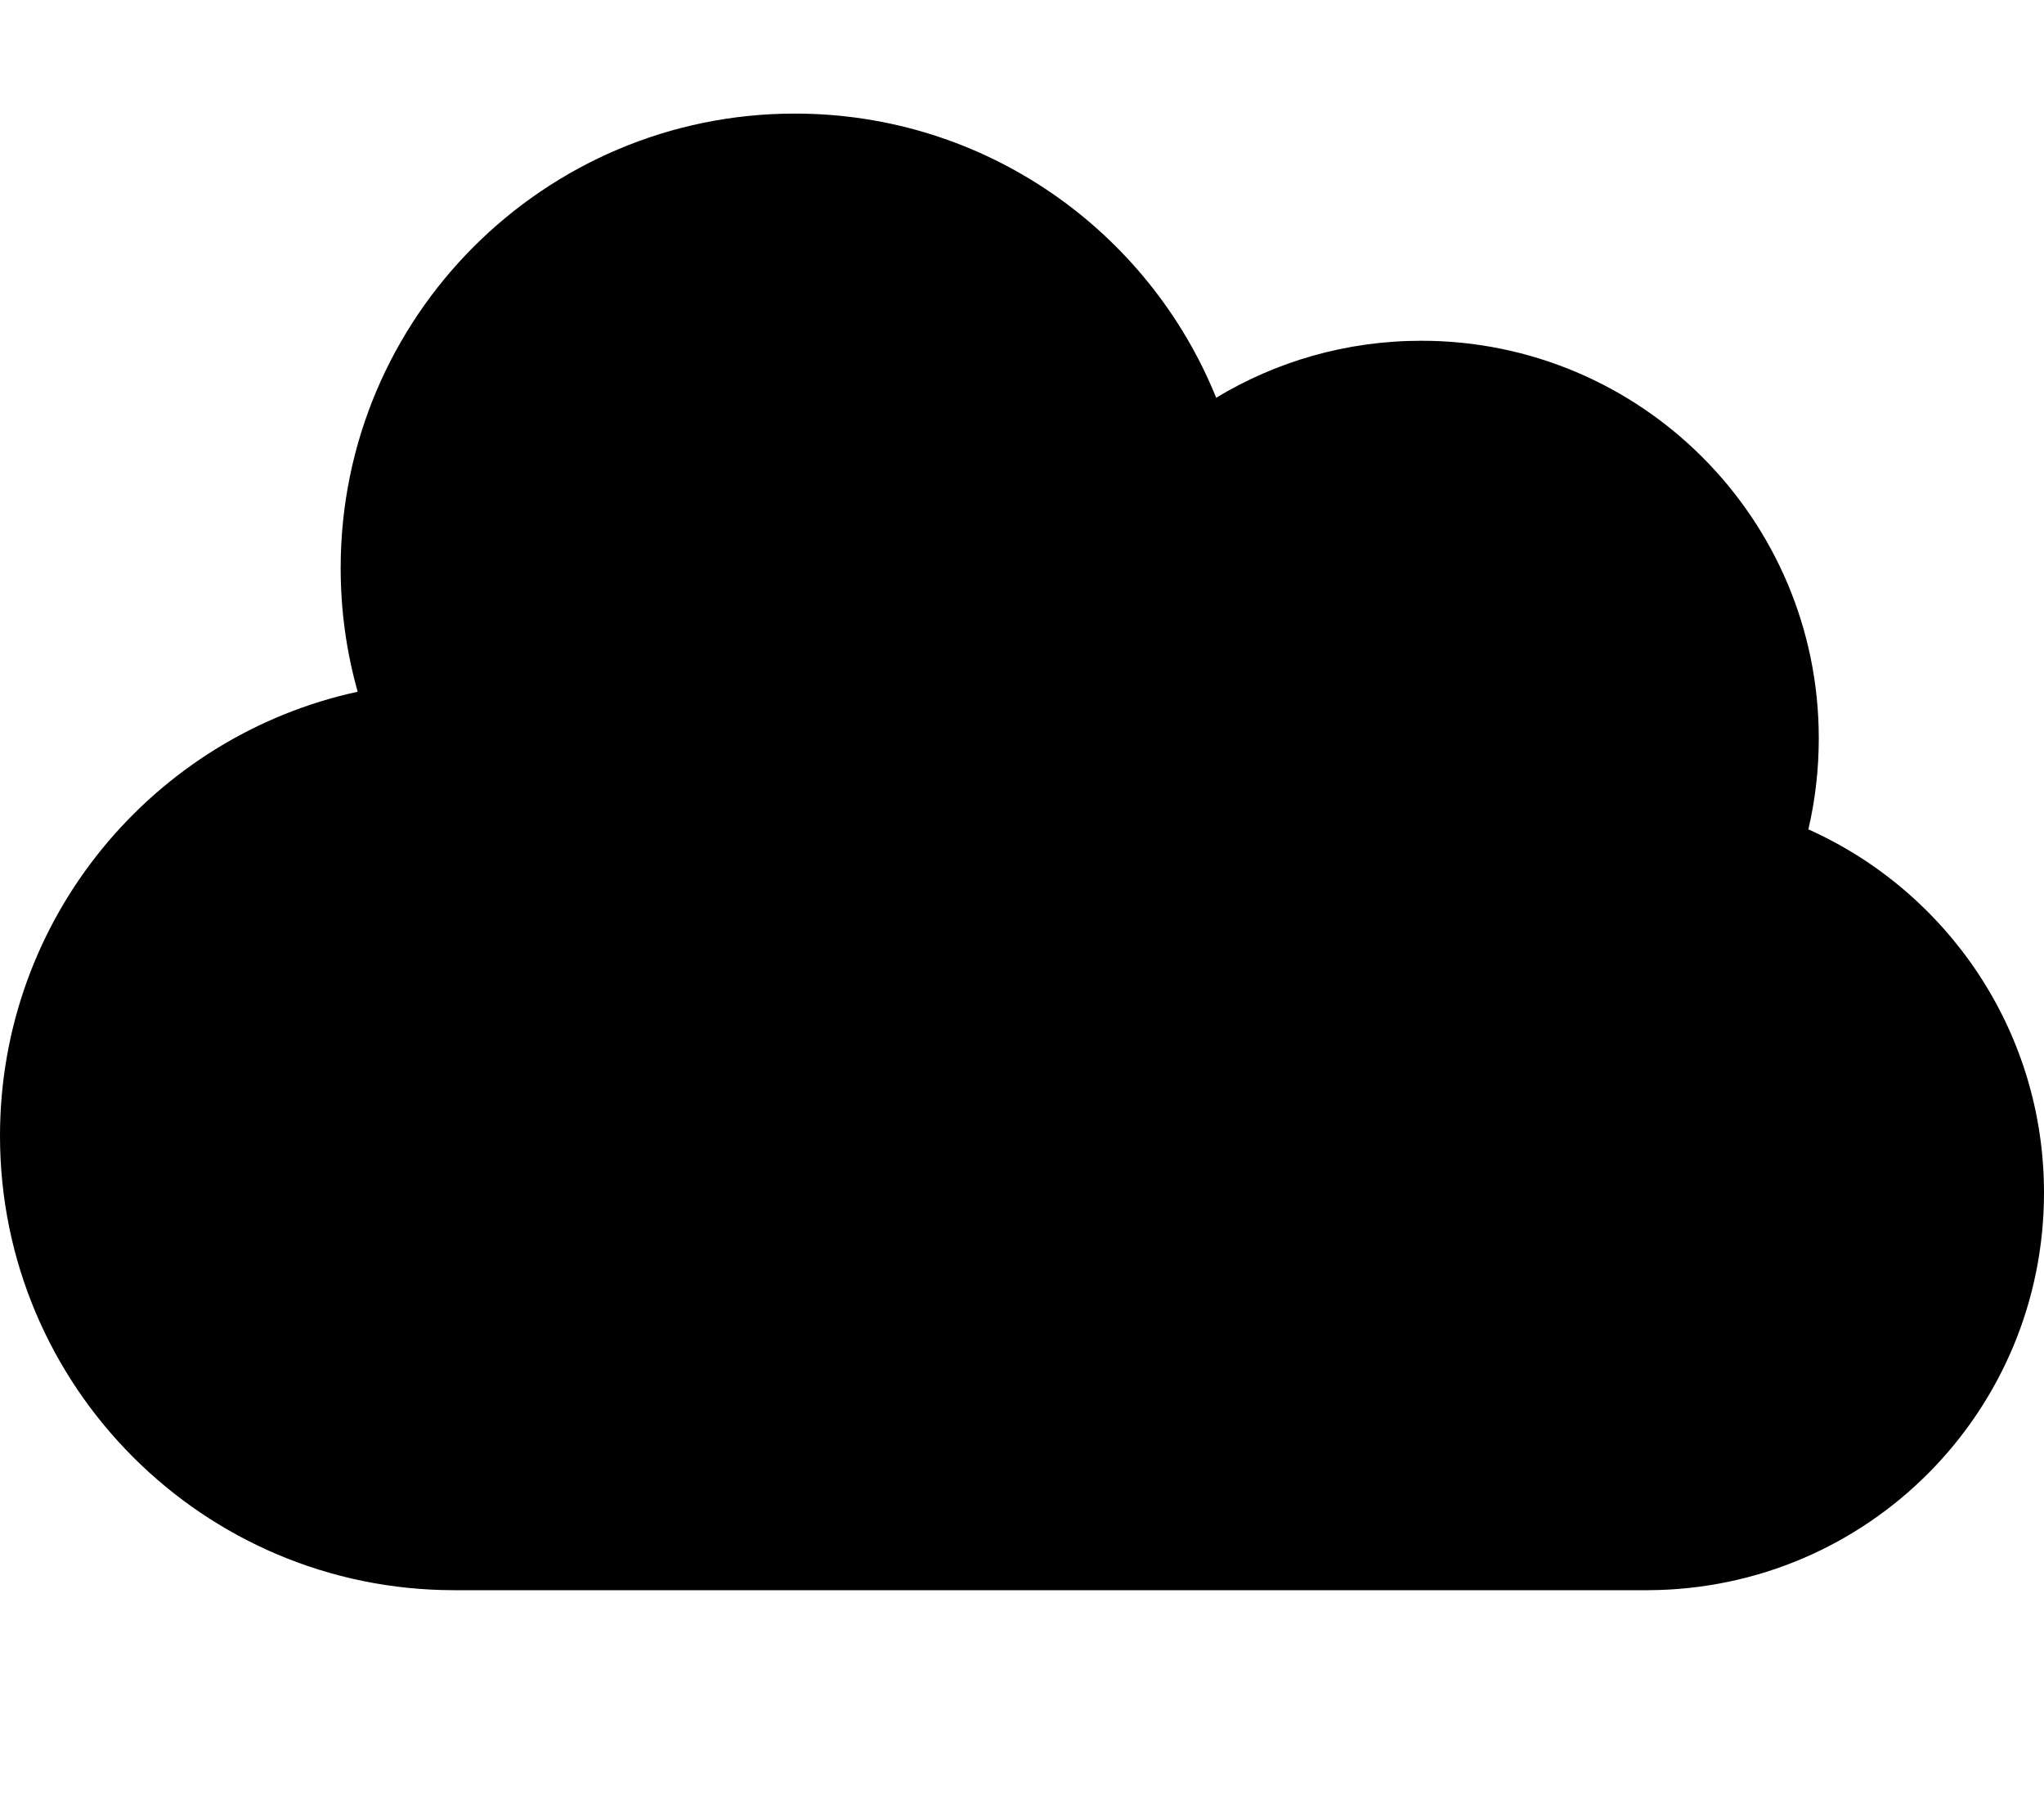
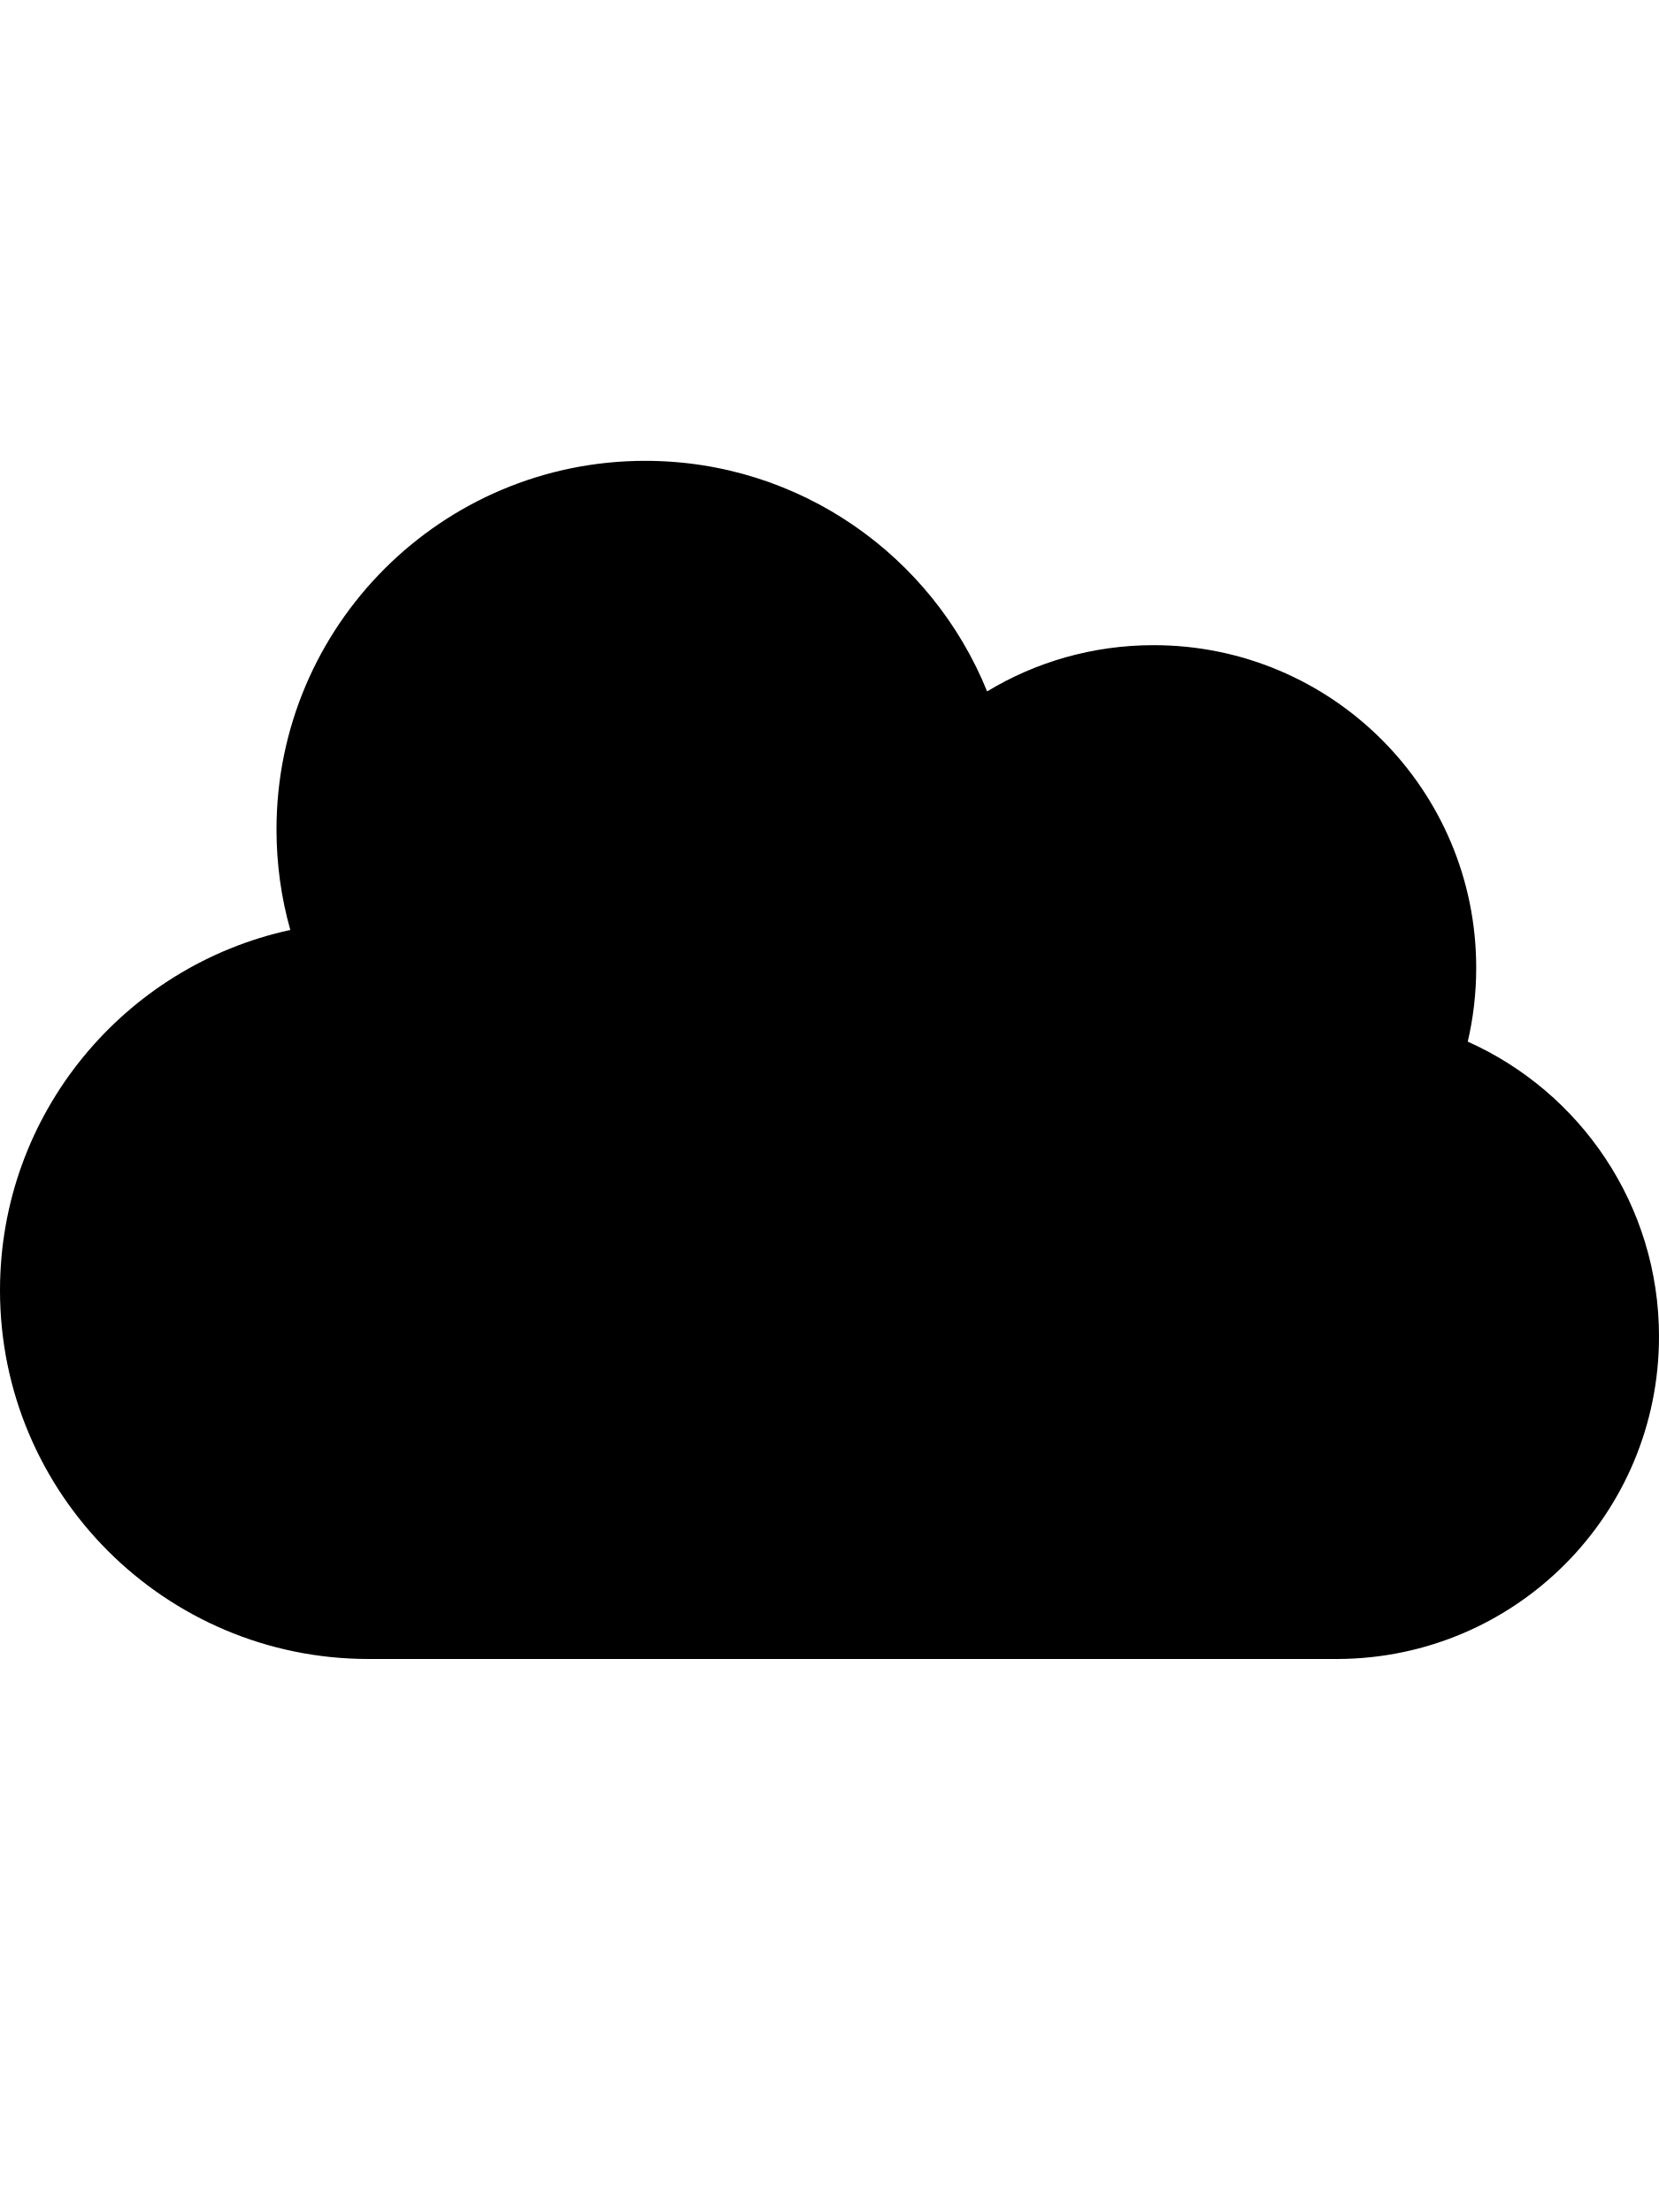
- <svg xmlns="http://www.w3.org/2000/svg" version="1.1" id="icon-" x="0px" y="0px" viewBox="0 0 1080 960" style="enable-background:new 0 0 1080 960;" xml:space="preserve">
-   <style type="text/css">
- 	.st0{fill-rule:evenodd;clip-rule:evenodd;}
- 	.st1{fill:#29ABE2;}
- 	.st2{fill-rule:evenodd;clip-rule:evenodd;fill:#181616;}
- 	.st3{fill:#FF0000;}
- </style>
-   <path id="cloud" d="M871,840L871,840c-294,0-294.5,0-631,0C107.5,840,0,732.5,0,600c0-115.1,81-211.2,189-234.6  c-5.9-20.8-9-42.8-9-65.4c0-132.5,107.5-240,240-240c100.8,0,187,62.1,222.6,150.1C674.2,191,711.3,180,751,180  c116,0,210,94,210,210c0,16.6-1.9,32.7-5.5,48.1C1028.8,470.9,1080,544.5,1080,630C1080,745.6,987,839.4,871,840z" />
+ <svg xmlns="http://www.w3.org/2000/svg" version="1.1" id="icon-" x="0px" y="0px" viewBox="0 0 1080 1440" enable-background="new 0 0 1080 1440" xml:space="preserve">
+   <path id="cloud" d="M871,1080L871,1080c-294,0-294.5,0-631,0C107.5,1080,0,972.5,0,840c0-115.1,81-211.2,189-234.6  c-5.9-20.8-9-42.8-9-65.4c0-132.5,107.5-240,240-240c100.8,0,187,62.1,222.6,150.1C674.2,431,711.3,420,751,420  c116,0,210,94,210,210c0,16.6-1.9,32.7-5.5,48.1C1028.8,710.9,1080,784.5,1080,870C1080,985.6,987,1079.4,871,1080z" />
</svg>
